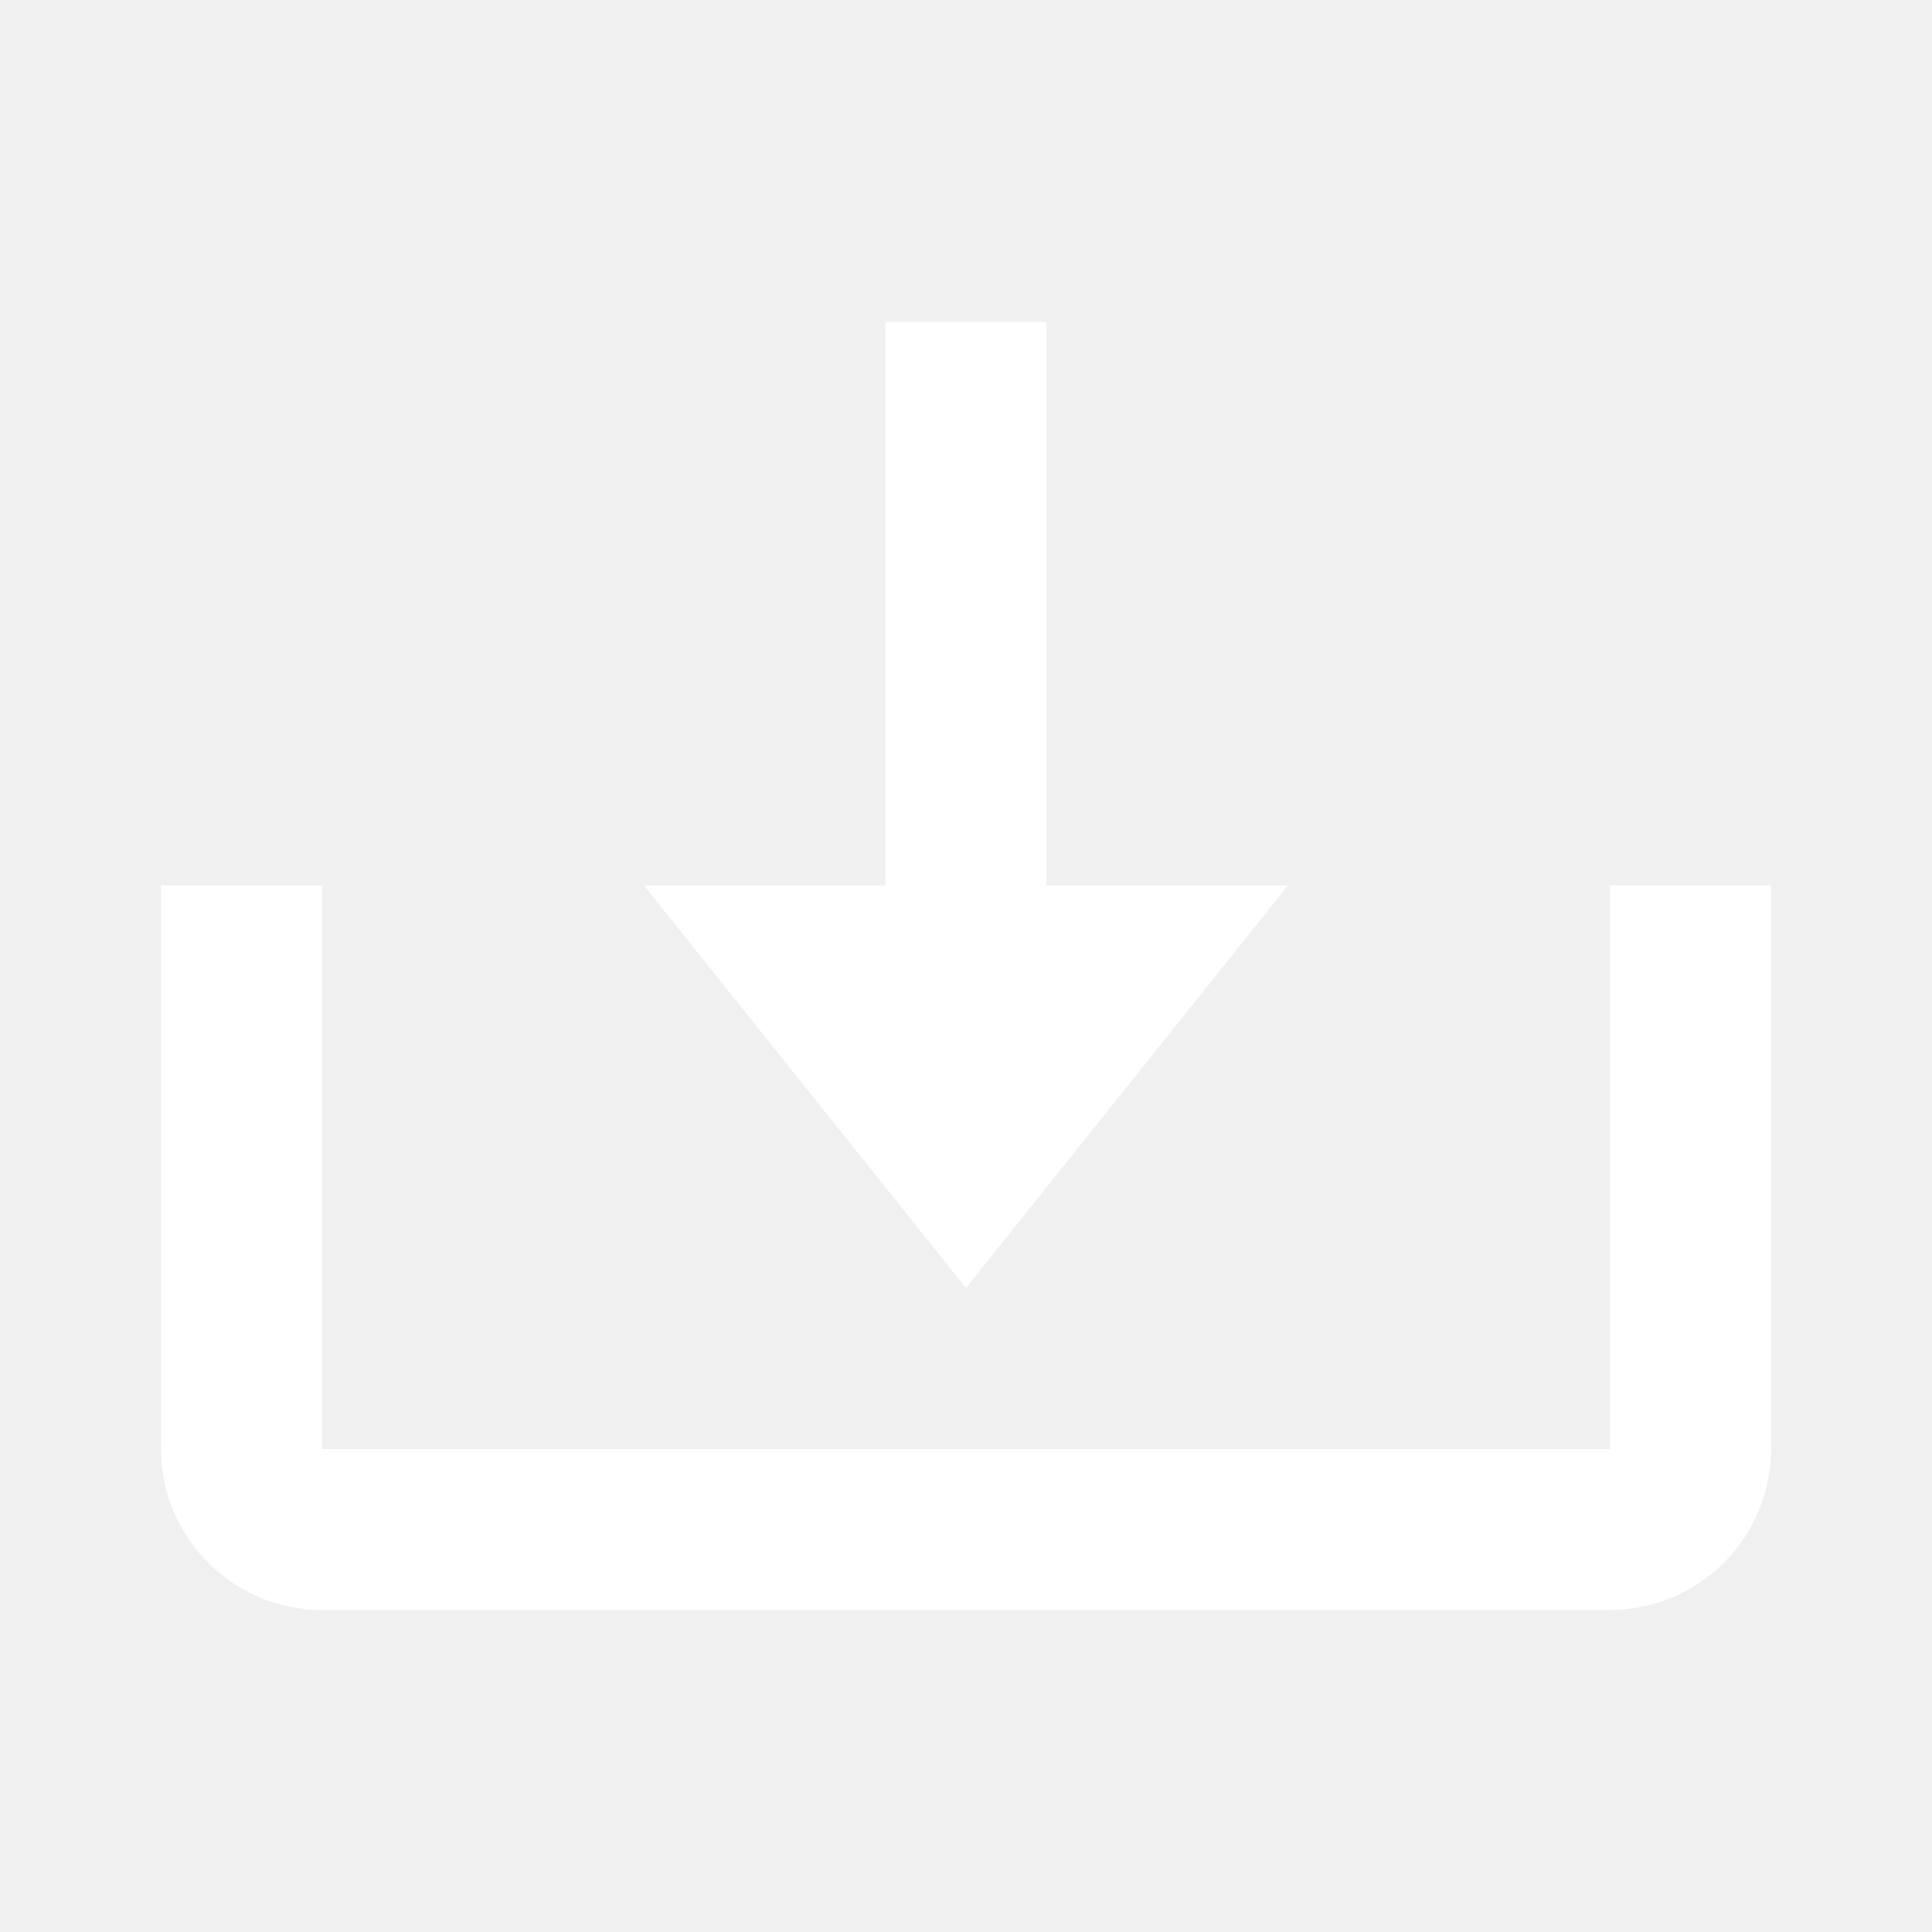
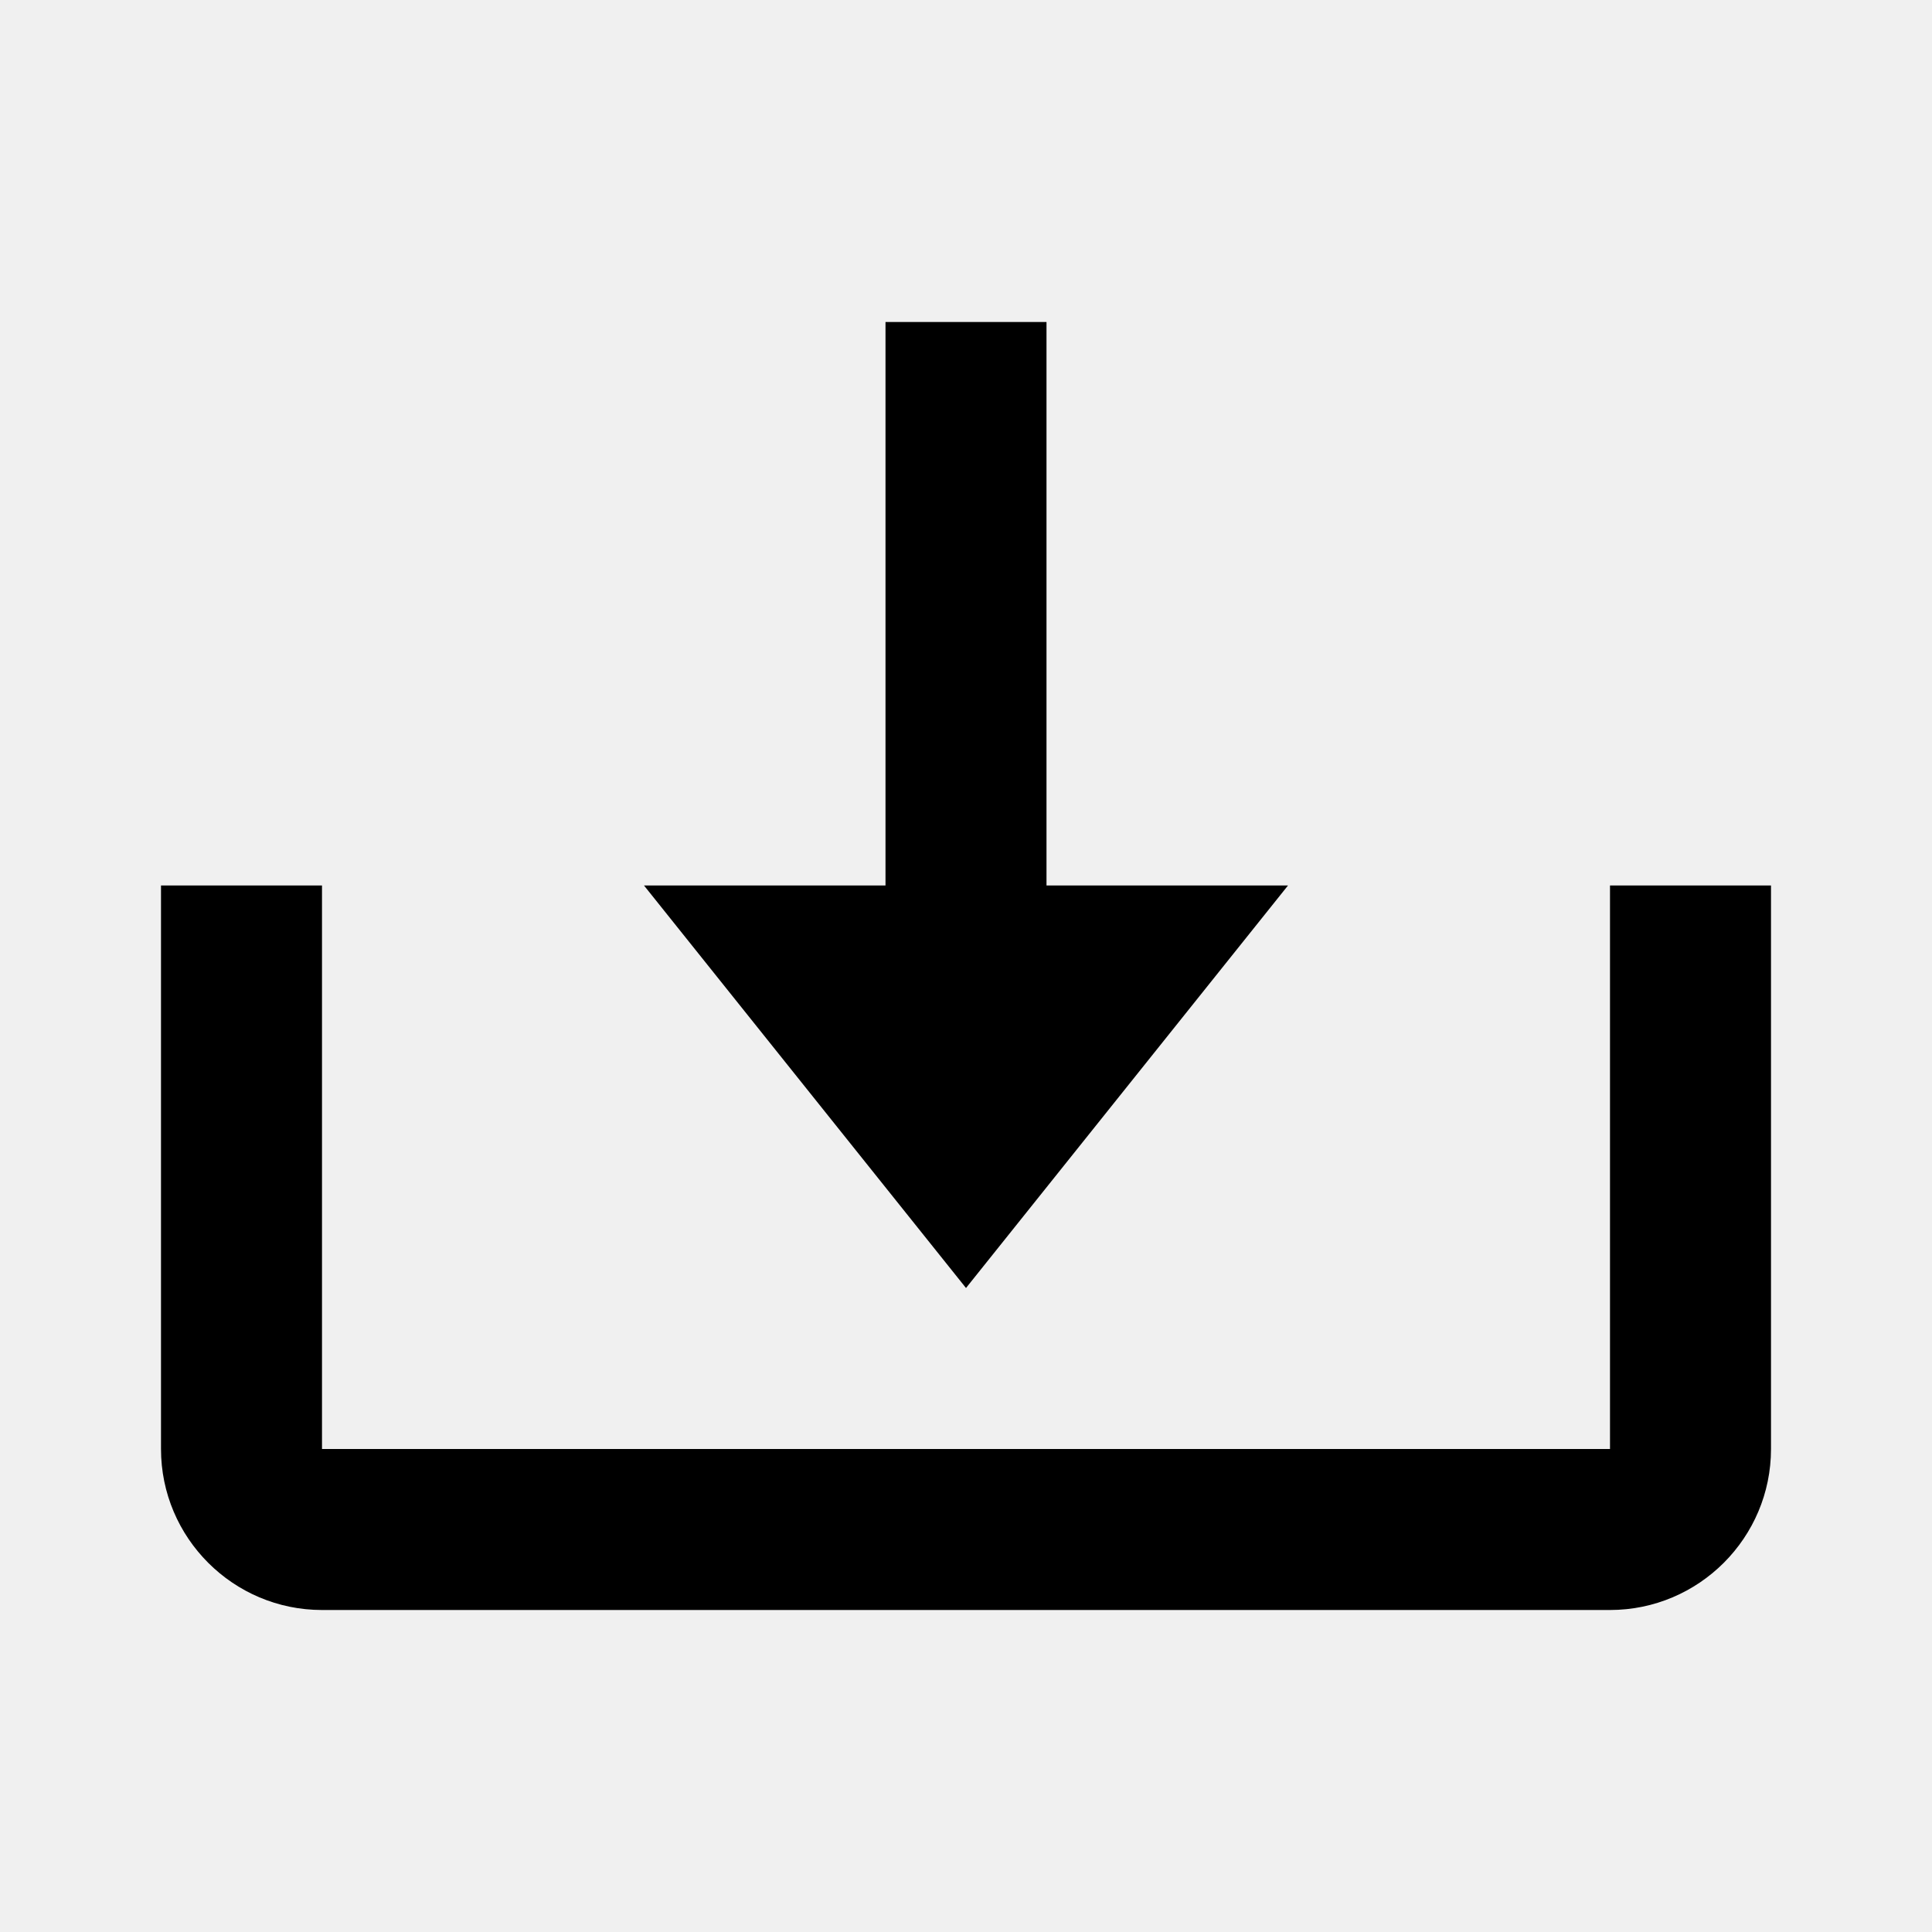
- <svg xmlns="http://www.w3.org/2000/svg" width="20" height="20" viewBox="0 0 24 24" style="fill: #fff;transform: ;msFilter:;">
+ <svg xmlns="http://www.w3.org/2000/svg" width="20" height="20" viewBox="0 0 24 24" style="fill: #000;transform: ;msFilter:;">
  <path d="m12 16 4-5h-3V4h-2v7H8z" />
  <path d="M20 18H4v-7H2v7c0 1.103.897 2 2 2h16c1.103 0 2-.897 2-2v-7h-2v7z" />
</svg>
